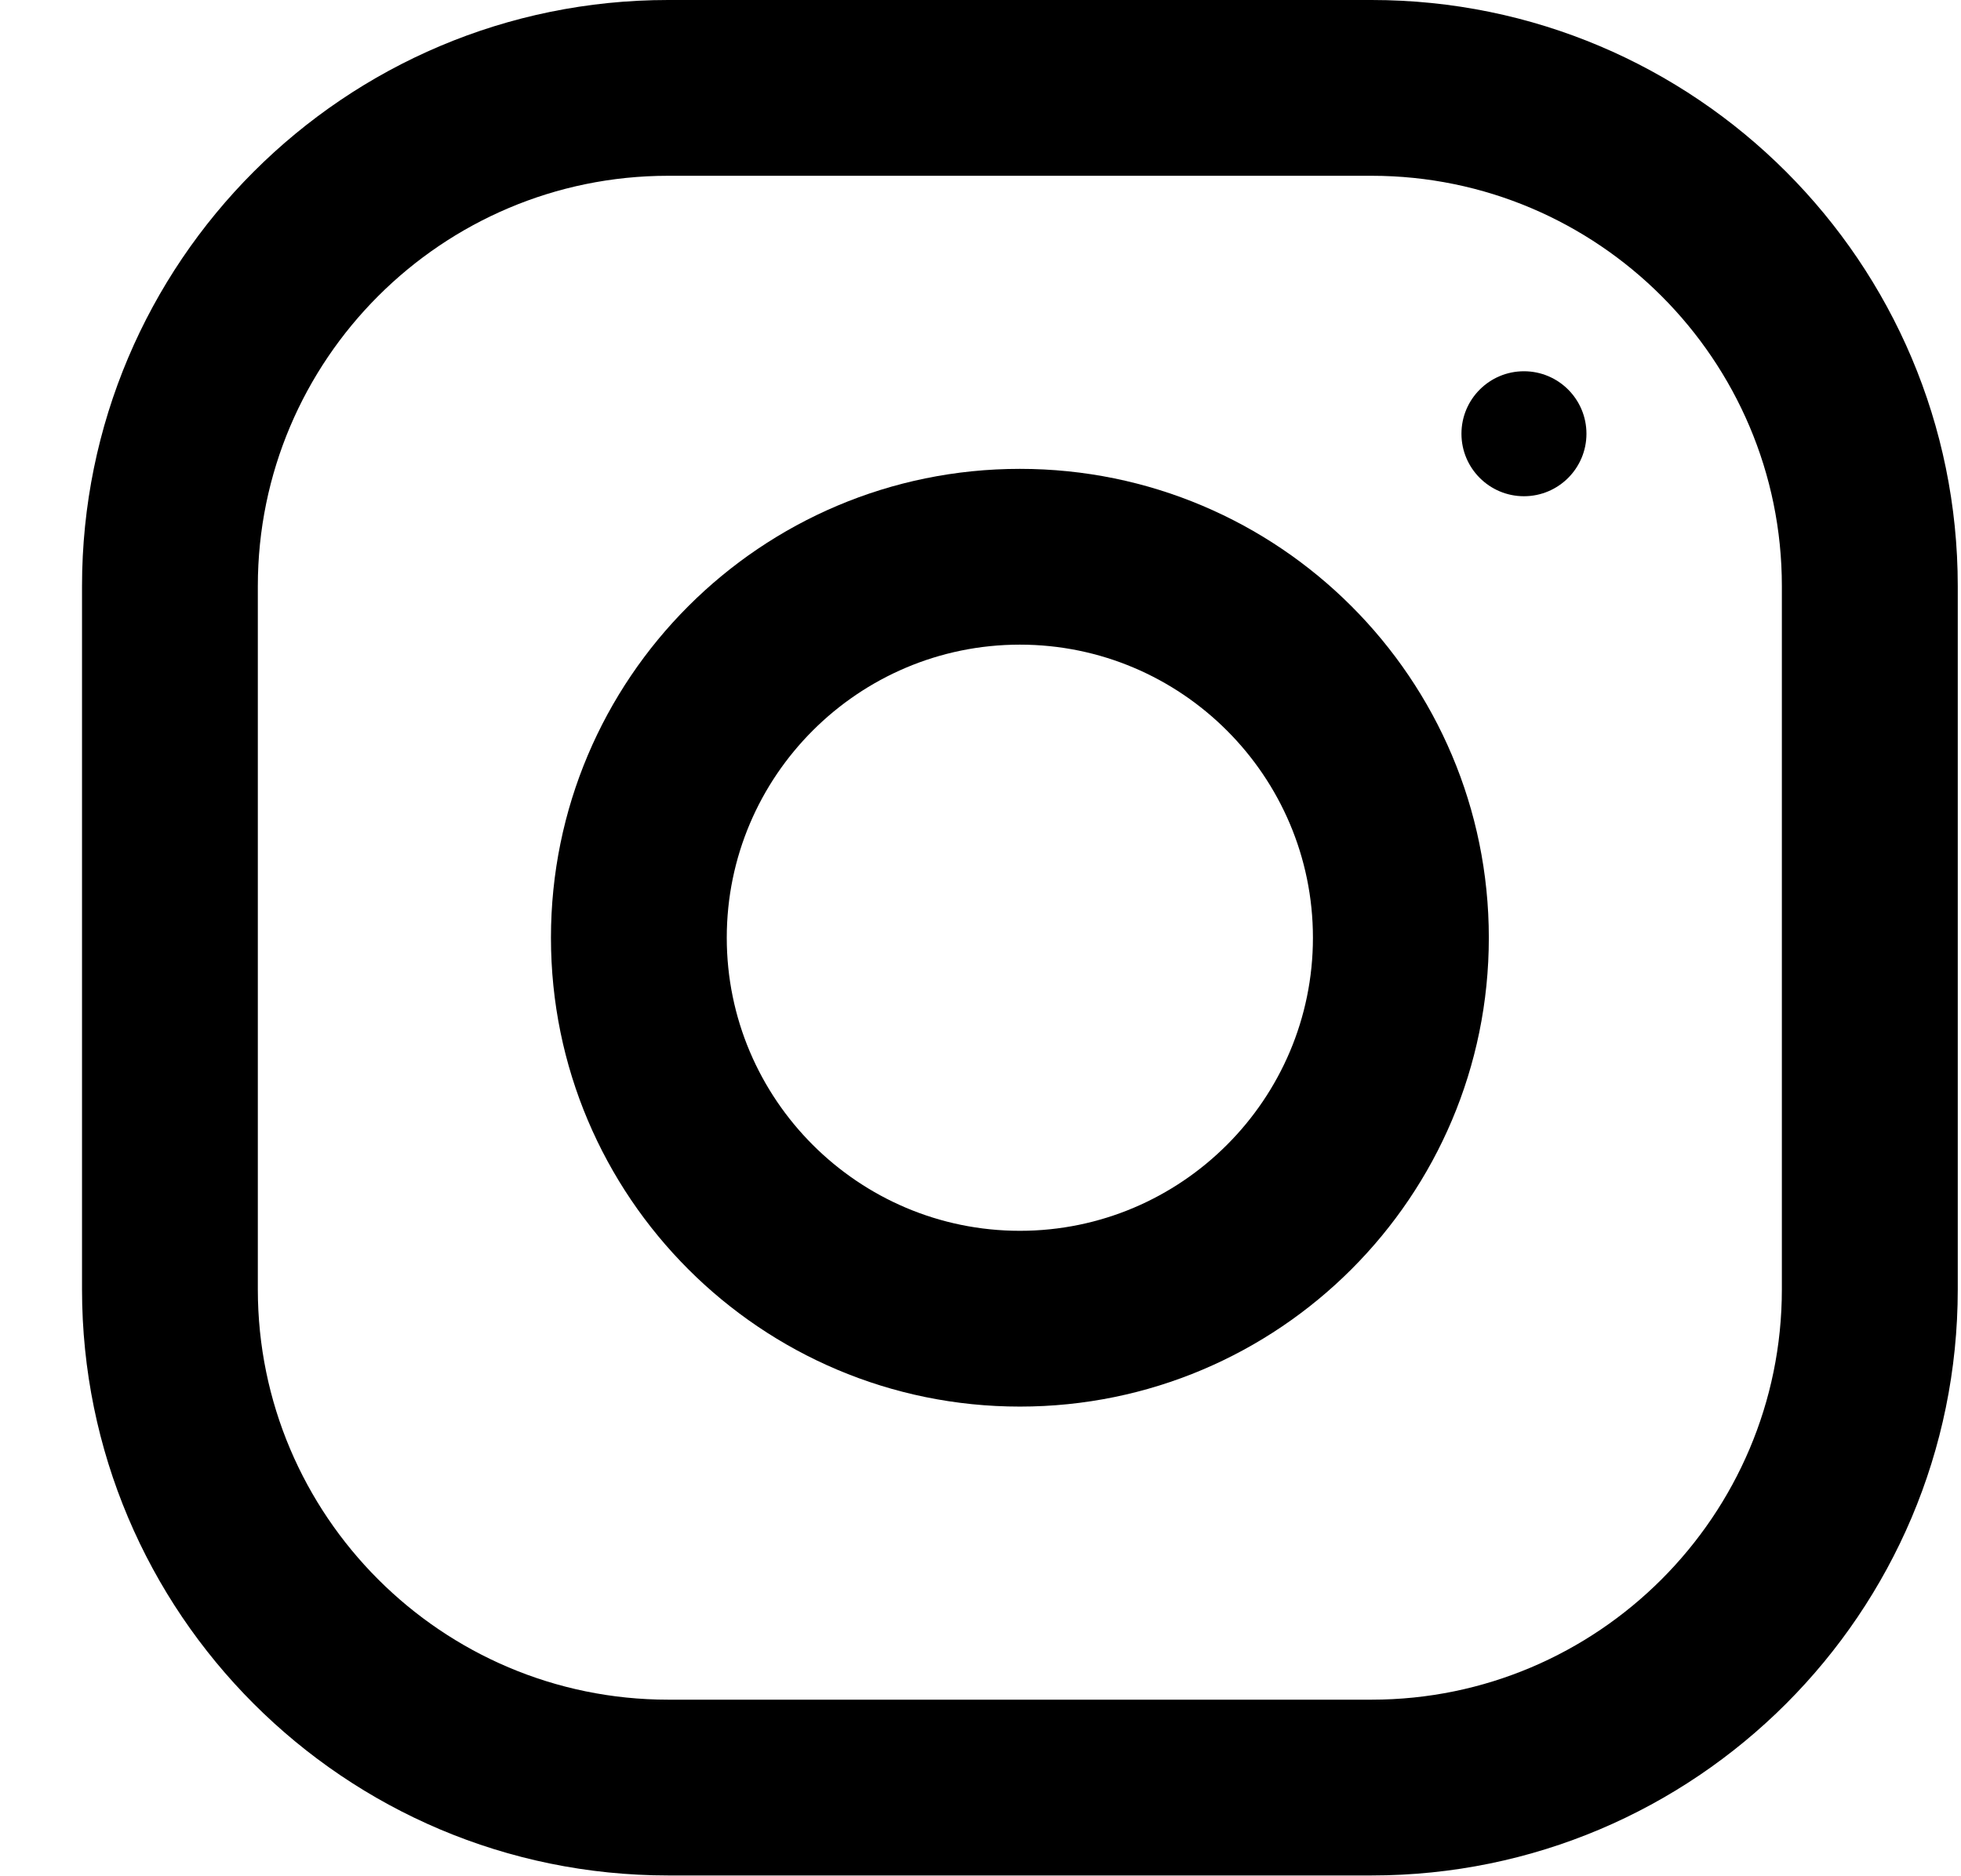
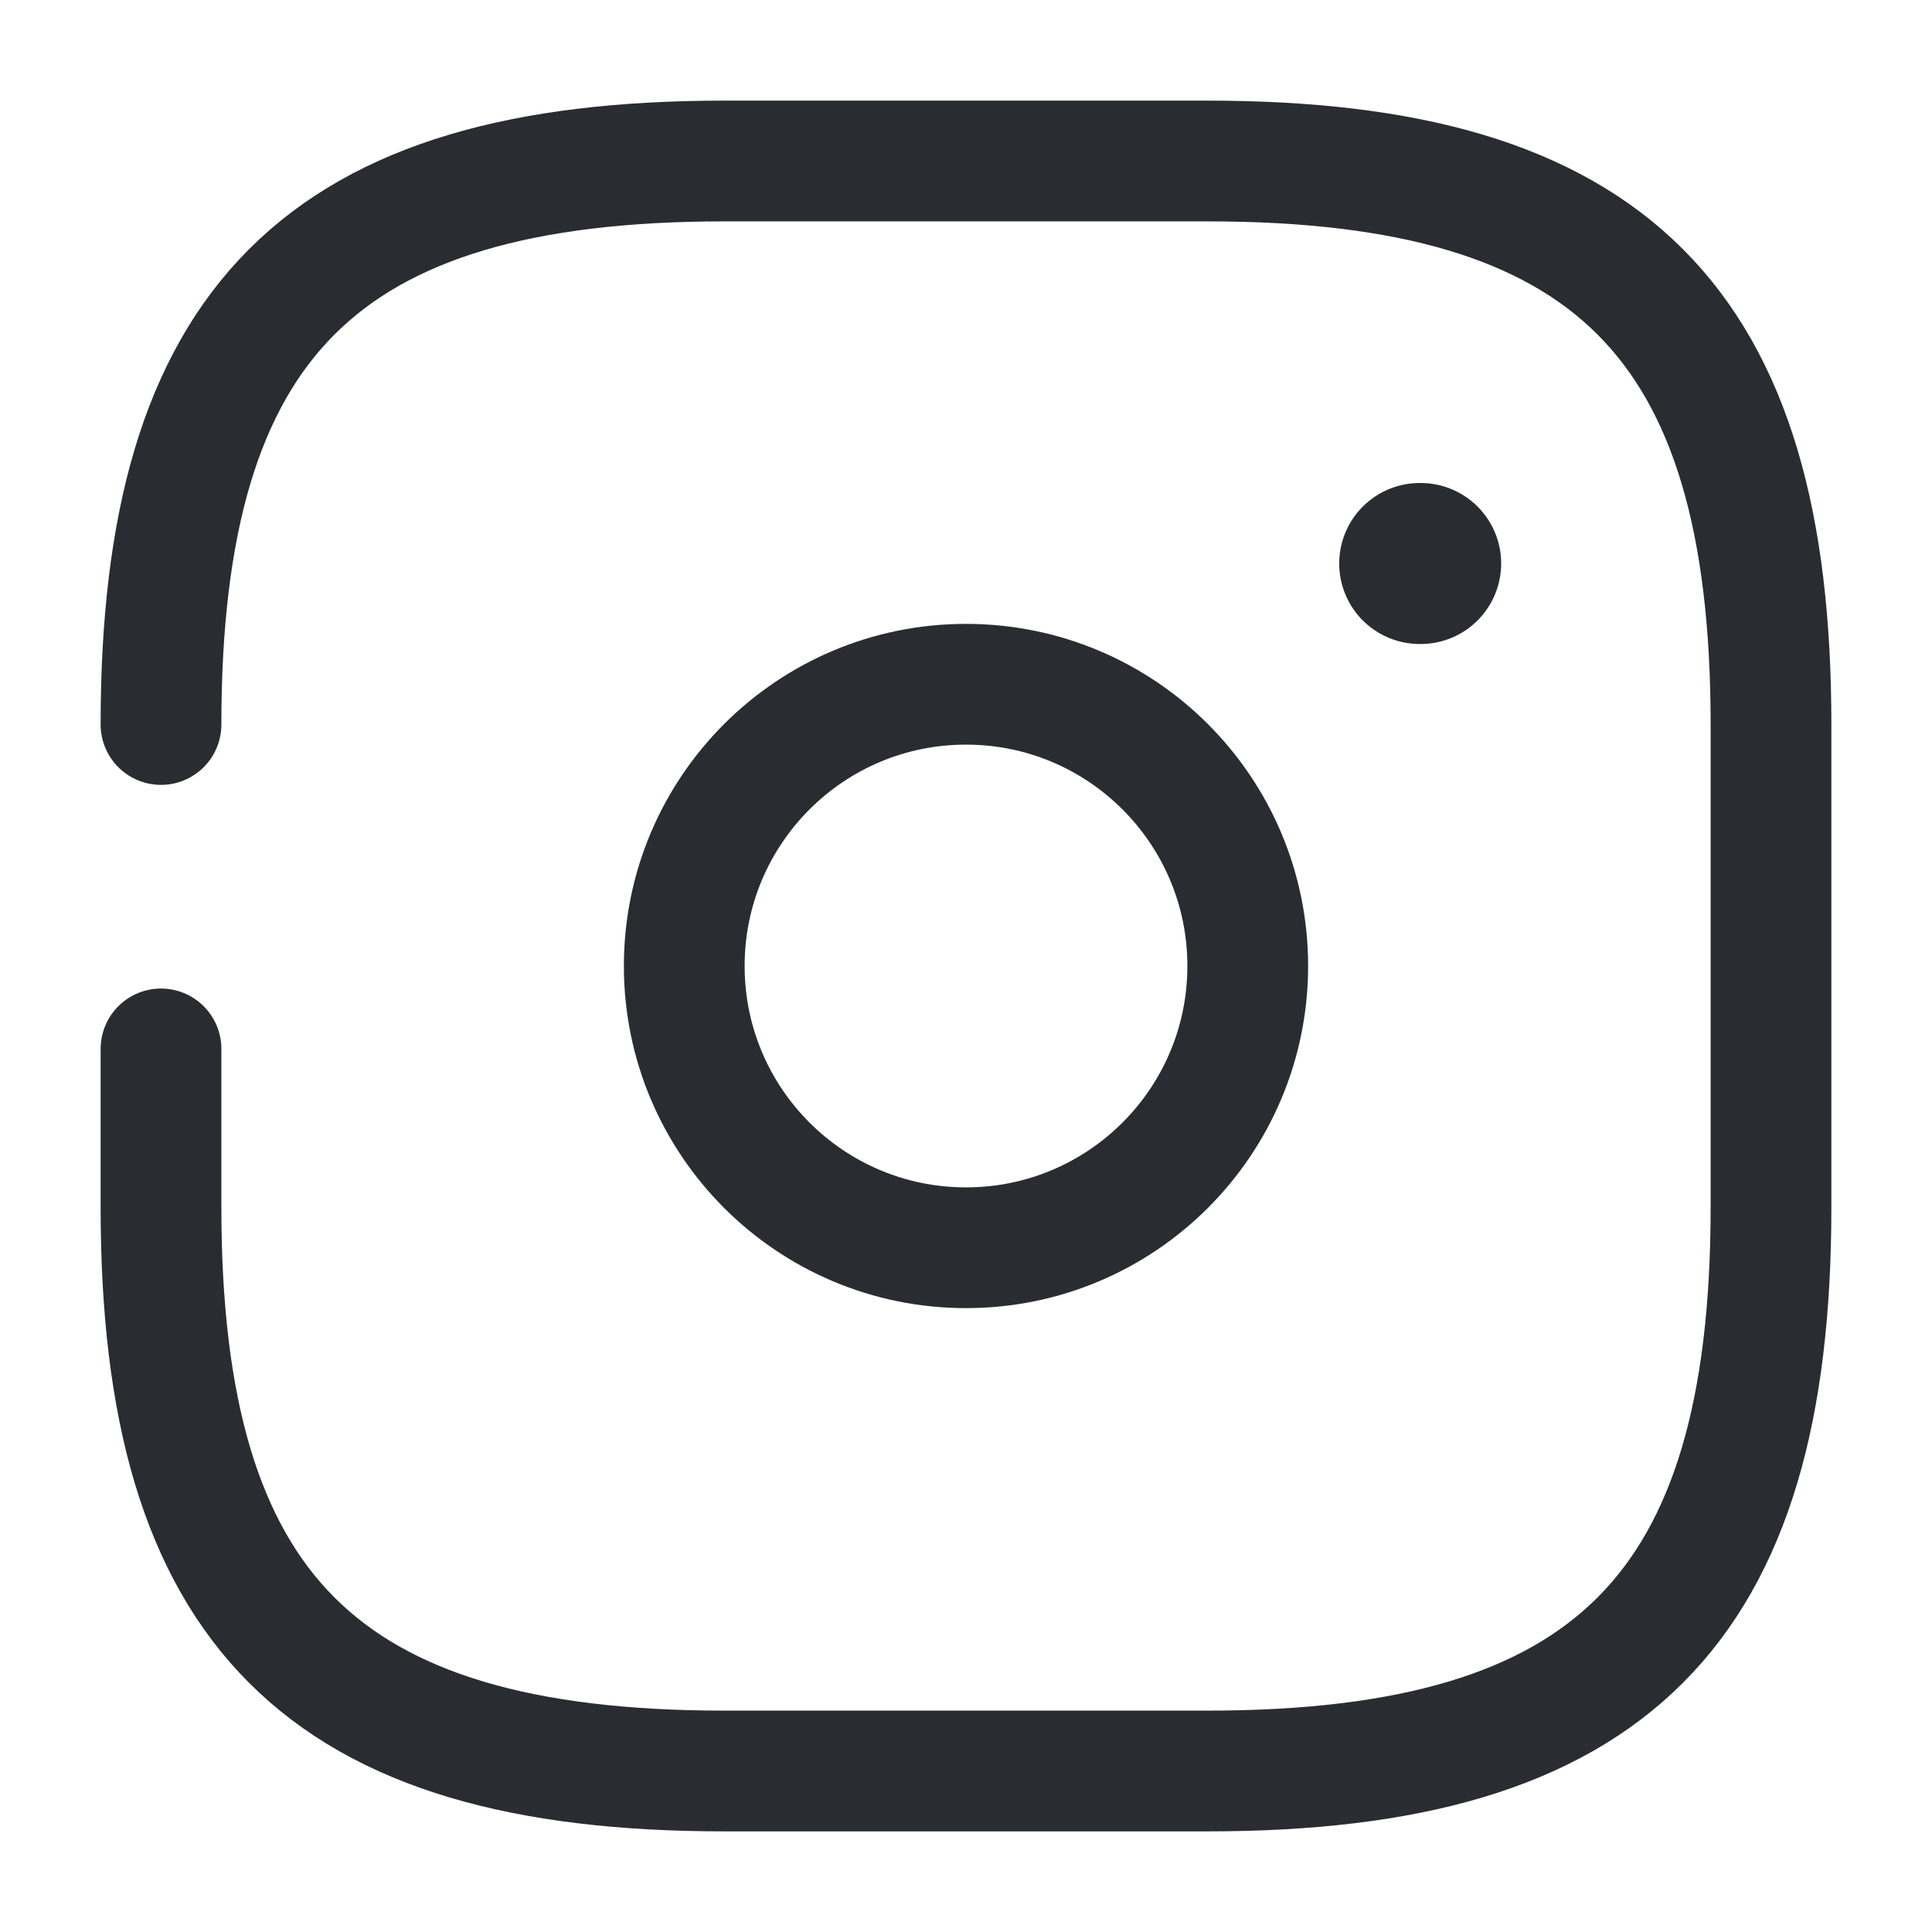
- <svg xmlns="http://www.w3.org/2000/svg" width="23" height="22" viewBox="0 0 23 22" fill="none">
-   <path fill-rule="evenodd" clip-rule="evenodd" d="M7.837 0H16.087C19.883 0 22.962 3.079 22.962 6.875V15.125C22.962 18.921 19.883 22 16.087 22H7.837C4.04 22 0.962 18.921 0.962 15.125V6.875C0.962 3.079 4.04 0 7.837 0ZM16.087 19.938C18.74 19.938 20.899 17.779 20.899 15.125V6.875C20.899 4.221 18.74 2.062 16.087 2.062H7.837C5.183 2.062 3.024 4.221 3.024 6.875V15.125C3.024 17.779 5.183 19.938 7.837 19.938H16.087Z" fill="black" />
-   <path fill-rule="evenodd" clip-rule="evenodd" d="M6.462 11C6.462 7.963 8.924 5.5 11.962 5.5C14.999 5.5 17.462 7.963 17.462 11C17.462 14.037 14.999 16.5 11.962 16.5C8.924 16.5 6.462 14.037 6.462 11ZM8.524 11C8.524 12.895 10.067 14.438 11.962 14.438C13.856 14.438 15.399 12.895 15.399 11C15.399 9.104 13.856 7.562 11.962 7.562C10.067 7.562 8.524 9.104 8.524 11Z" fill="black" />
-   <circle cx="17.874" cy="5.088" r="0.733" fill="black" />
+ <svg xmlns="http://www.w3.org/2000/svg" width="24" height="24" viewBox="0 0 24 24" fill="none">
+   <path d="M2 13.03V15C2 20 4 22 9 22H15C20 22 22 20 22 15V9C22 4 20 2 15 2H9C4 2 2 4 2 9" stroke="#292D32" stroke-width="1.5" stroke-linecap="round" stroke-linejoin="round" />
+   <path d="M12 15.5C13.933 15.5 15.5 13.933 15.5 12C15.5 10.067 13.933 8.5 12 8.5C10.067 8.5 8.5 10.067 8.5 12C8.5 13.933 10.067 15.5 12 15.5Z" stroke="#292D32" stroke-width="1.5" stroke-linecap="round" stroke-linejoin="round" />
+   <path d="M17.636 7H17.648" stroke="#292D32" stroke-width="2" stroke-linecap="round" stroke-linejoin="round" />
</svg>
